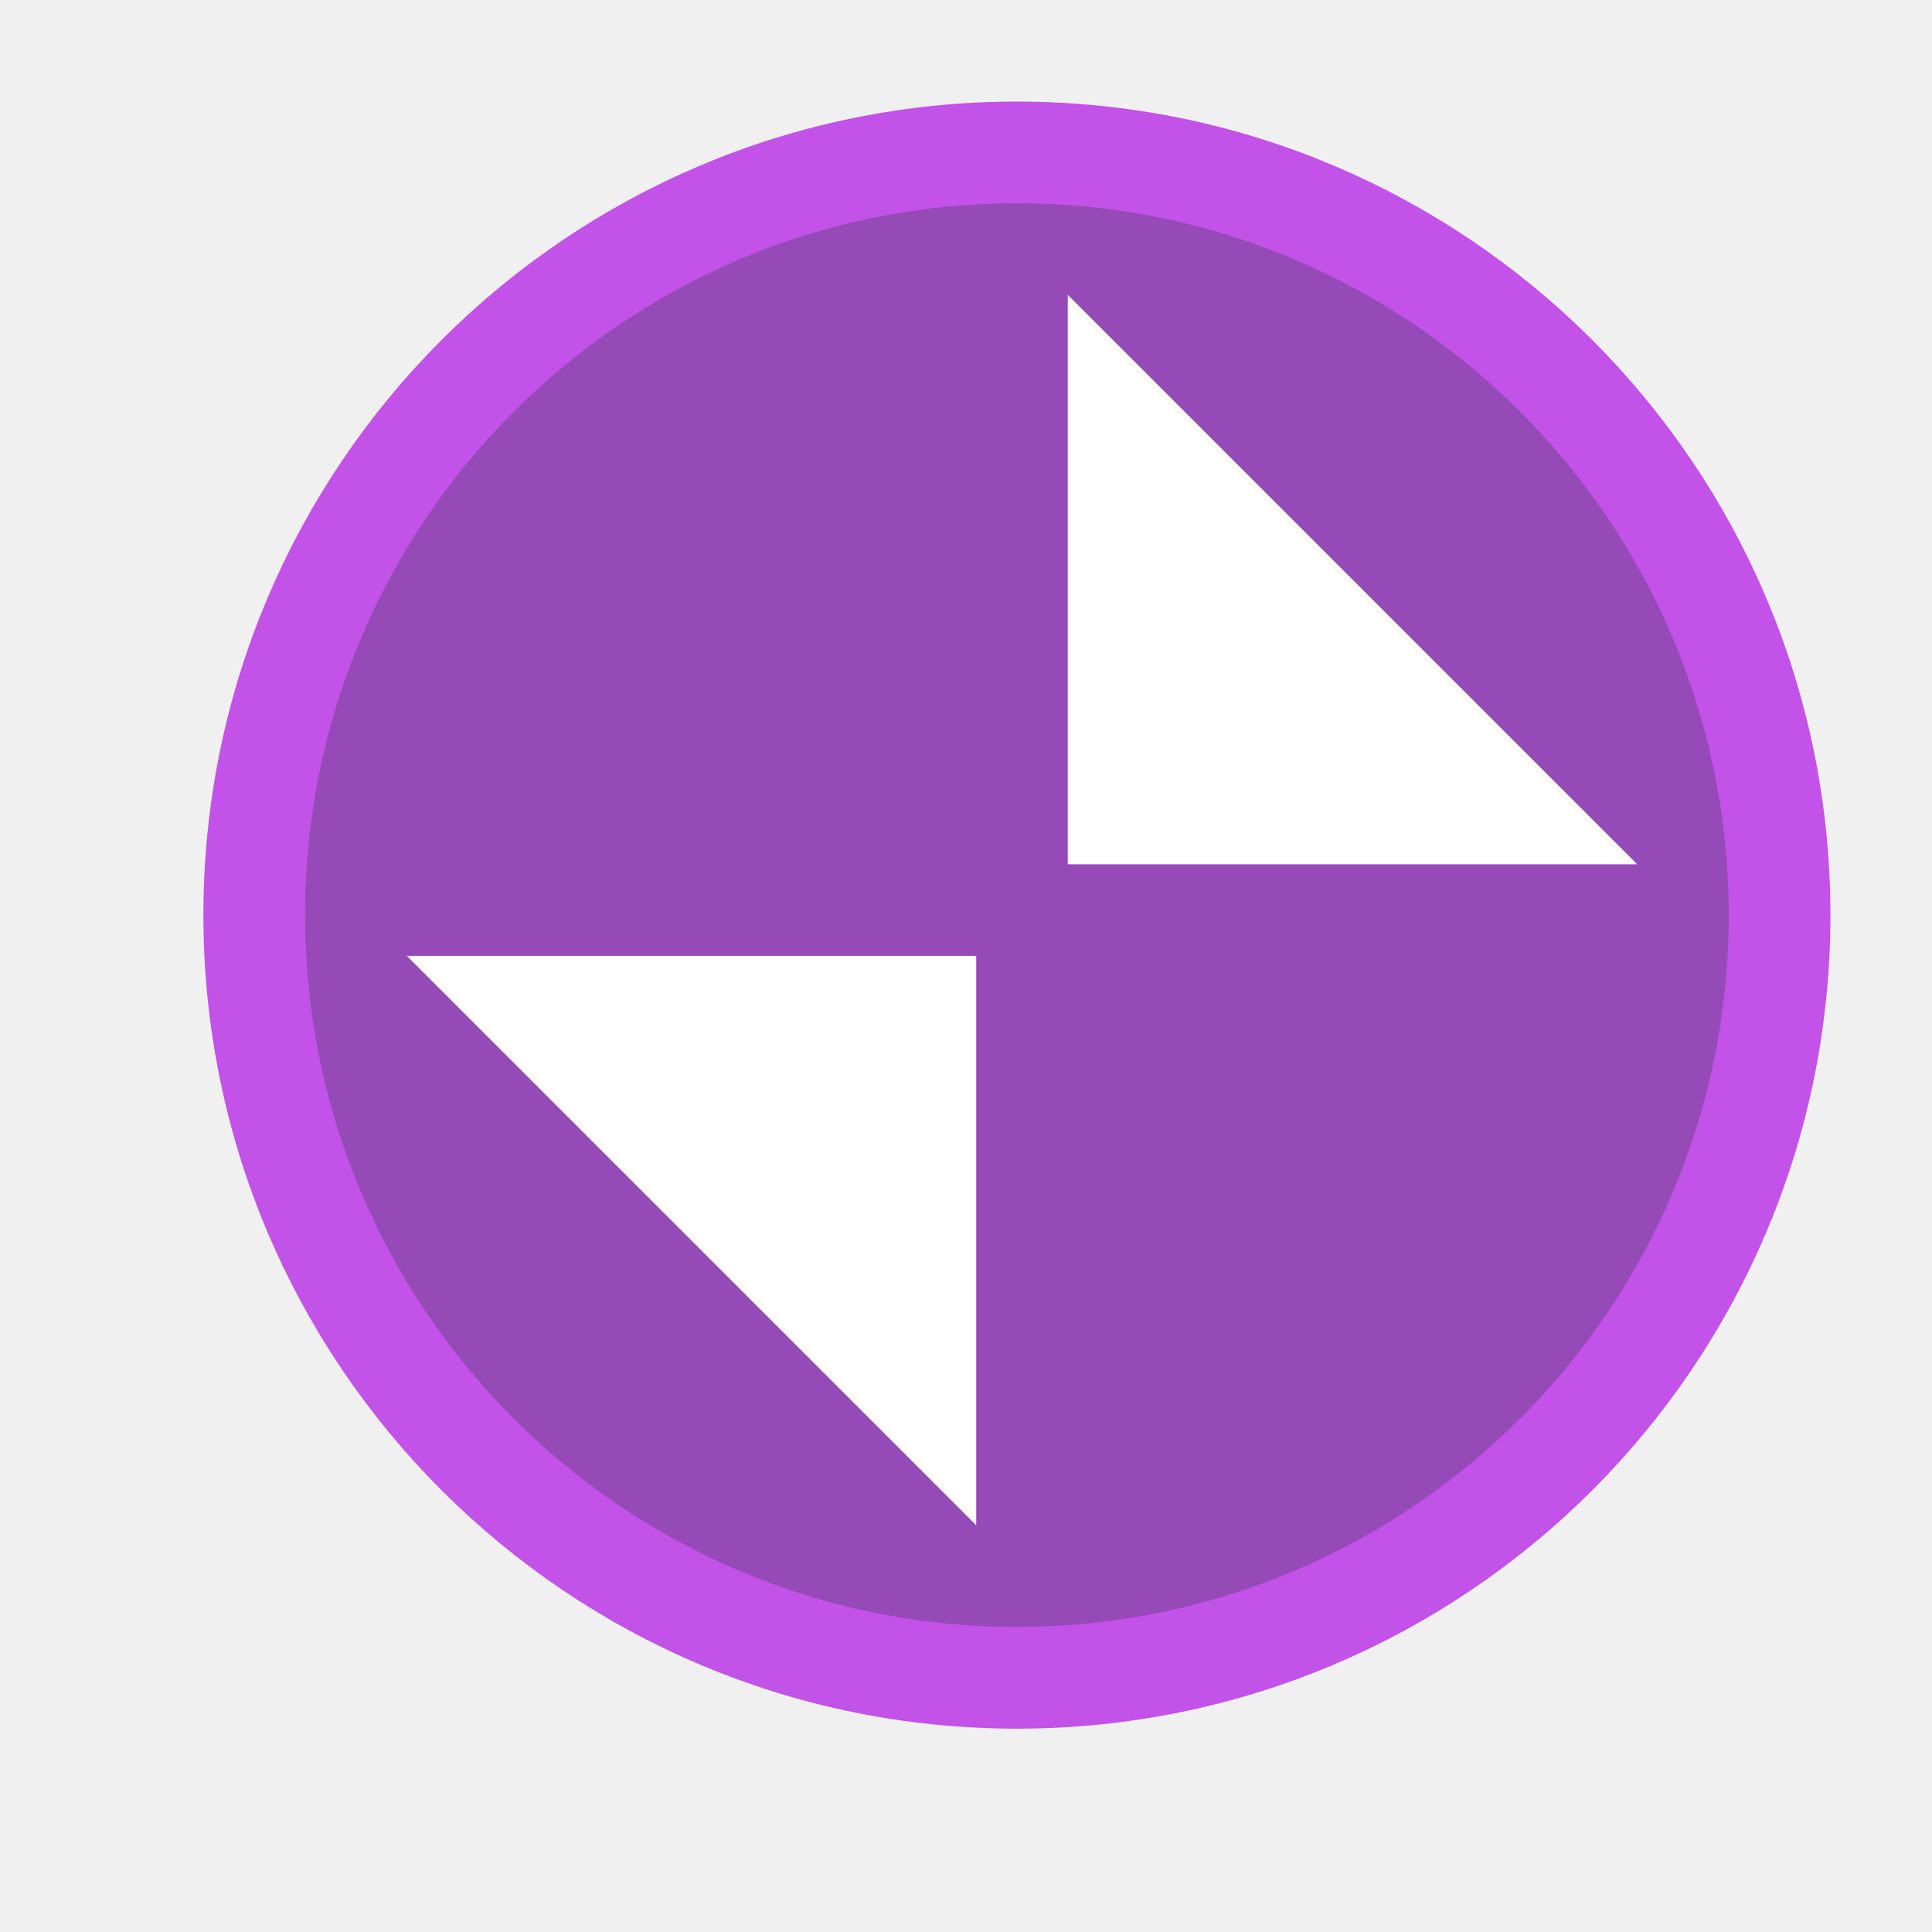
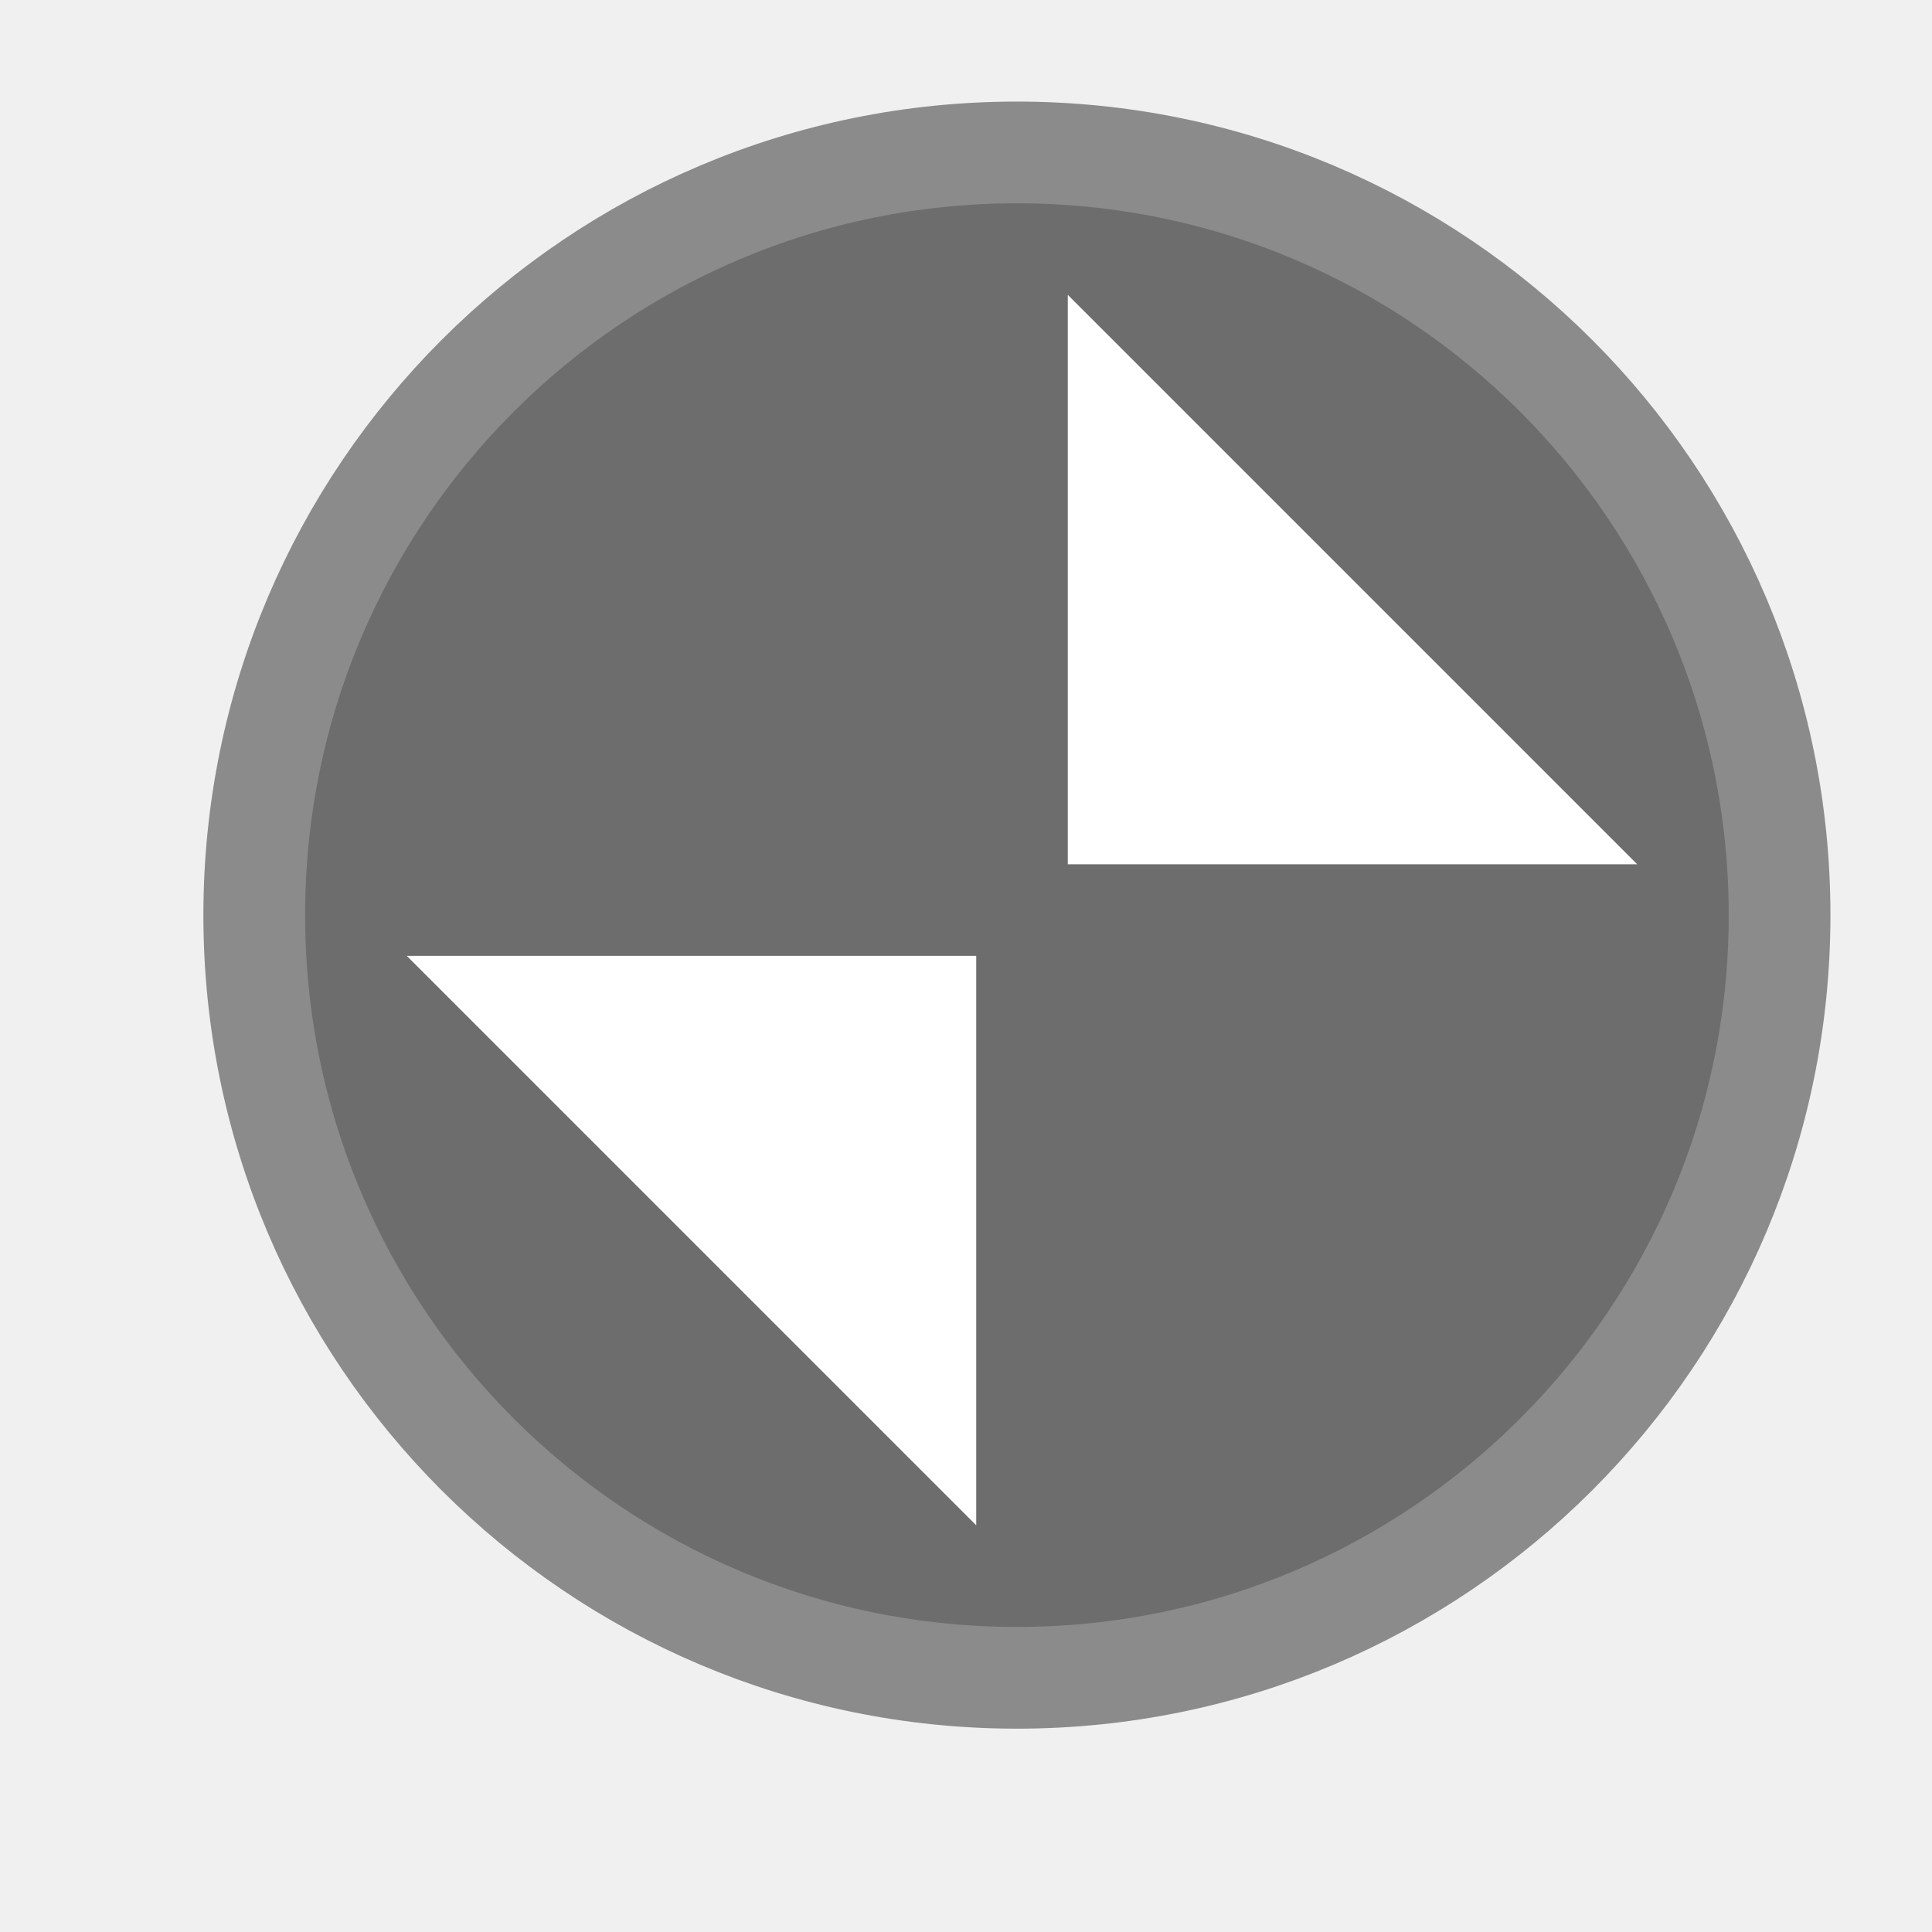
- <svg xmlns="http://www.w3.org/2000/svg" id="svg8" version="1.1" viewBox="0 0 5.027 5.027" height="19" width="19">
+ <svg xmlns="http://www.w3.org/2000/svg" width="19" height="19" viewBox="0 0 5.027 5.027" version="1.1" id="svg8">
  <defs id="defs2" />
-   <g transform="matrix(0.8021109,0,0,0.8021264,0.5235831,-233.728)" id="layer1">
-     <circle r="2.474" cy="294.354" cx="2.646" id="path815" style="opacity:1;fill:#954ab7;fill-opacity:1;stroke:#c352e8;stroke-width:0.33;stroke-linecap:round;stroke-linejoin:miter;stroke-miterlimit:4;stroke-dasharray:none;stroke-opacity:1;paint-order:markers fill stroke" />
-     <g id="g874" transform="matrix(0.7500006,0,0,0.7500006,-0.9689652,67.44222)">
-       <path style="opacity:1;fill:#ffffff;fill-opacity:1;stroke:none;stroke-width:0.386;stroke-linecap:round;stroke-linejoin:miter;stroke-miterlimit:4;stroke-dasharray:none;stroke-opacity:1;paint-order:markers fill stroke" d="M 7.503,302.329 H 5.04 v -2.463 z" id="rect1044-3" />
-       <path style="opacity:1;fill:#ffffff;fill-opacity:1;stroke:none;stroke-width:0.386;stroke-linecap:round;stroke-linejoin:miter;stroke-miterlimit:4;stroke-dasharray:none;stroke-opacity:1;paint-order:markers fill stroke" d="m 2.181,302.725 h 2.463 v 2.463 z" id="rect1044-7-6" />
+   <g id="layer1" transform="matrix(0.8021109,0,0,0.8021264,0.5235831,-233.728)">
+     <circle style="opacity:1;fill:#6d6d6d;fill-opacity:1;stroke:#8b8b8b;stroke-width:0.33;stroke-linecap:round;stroke-linejoin:miter;stroke-miterlimit:4;stroke-dasharray:none;stroke-opacity:1;paint-order:markers fill stroke" id="path815" cx="2.646" cy="294.354" r="2.474" />
+     <g transform="matrix(0.7500006,0,0,0.7500006,-0.9689652,67.44222)" id="g874">
+       <path id="rect1044-3" d="M 7.503,302.329 H 5.04 v -2.463 z" style="opacity:1;fill:#ffffff;fill-opacity:1;stroke:none;stroke-width:0.386;stroke-linecap:round;stroke-linejoin:miter;stroke-miterlimit:4;stroke-dasharray:none;stroke-opacity:1;paint-order:markers fill stroke" />
+       <path id="rect1044-7-6" d="m 2.181,302.725 h 2.463 v 2.463 z" style="opacity:1;fill:#ffffff;fill-opacity:1;stroke:none;stroke-width:0.386;stroke-linecap:round;stroke-linejoin:miter;stroke-miterlimit:4;stroke-dasharray:none;stroke-opacity:1;paint-order:markers fill stroke" />
    </g>
  </g>
</svg>
